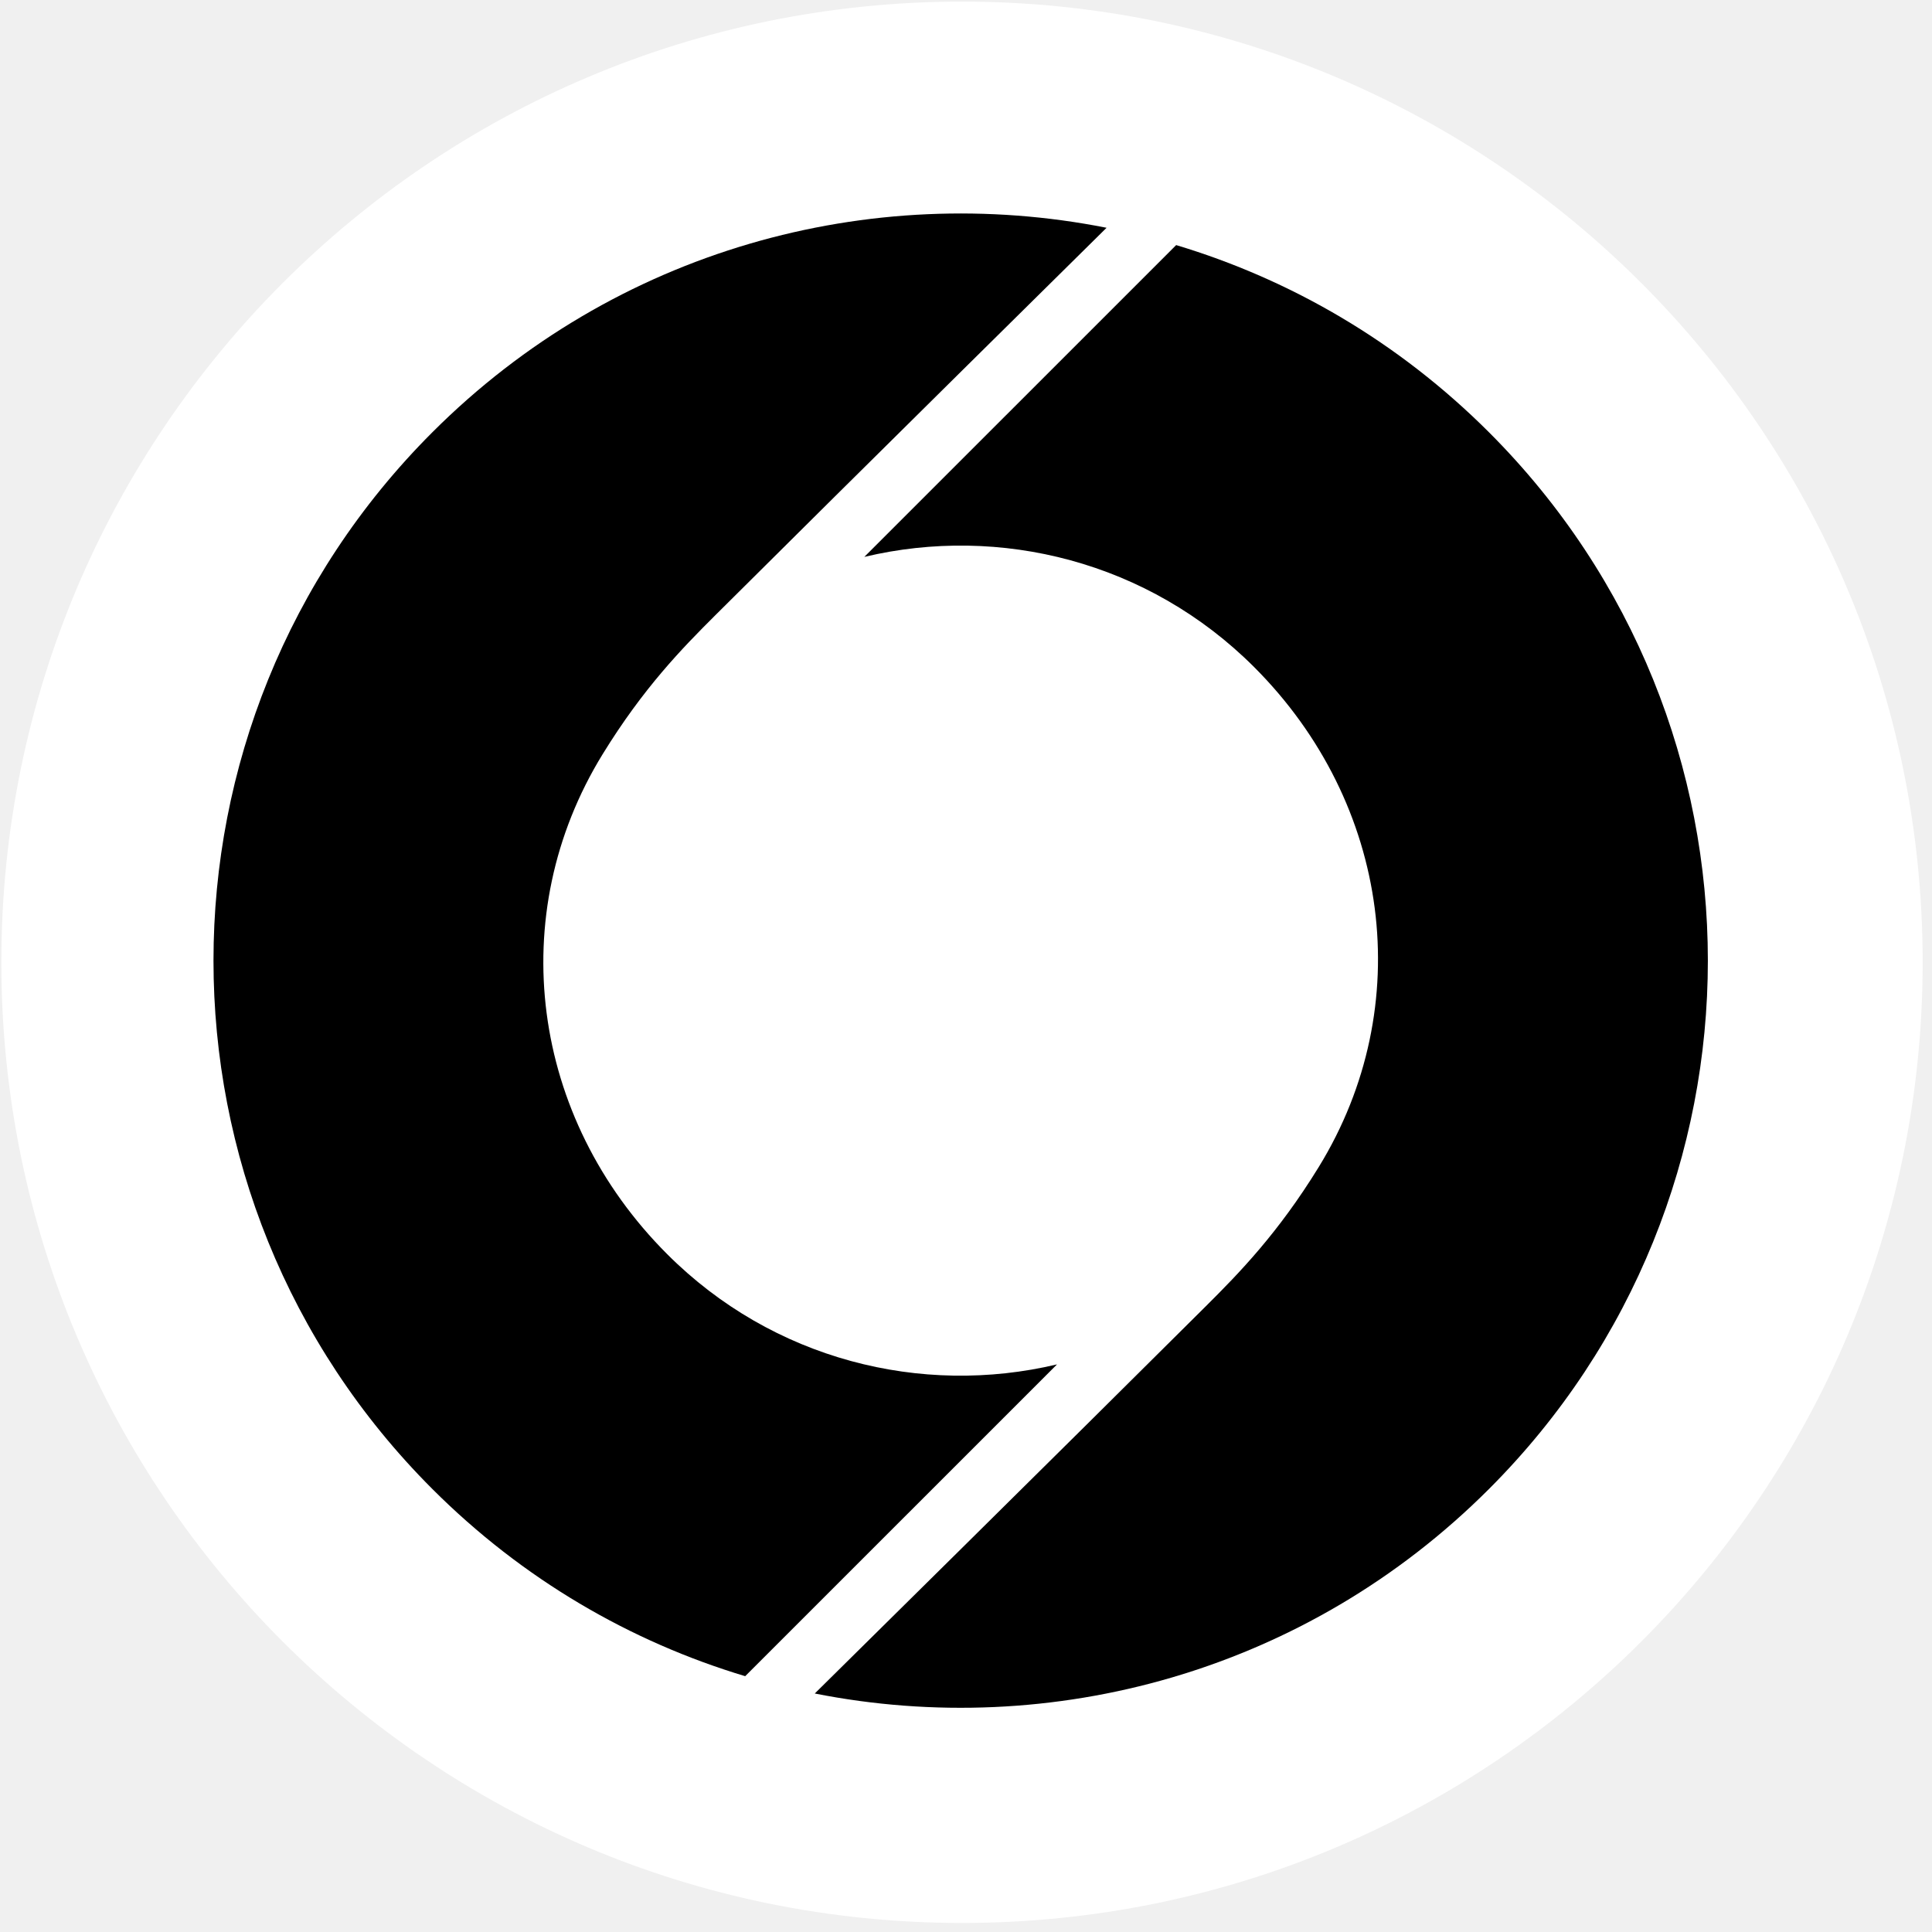
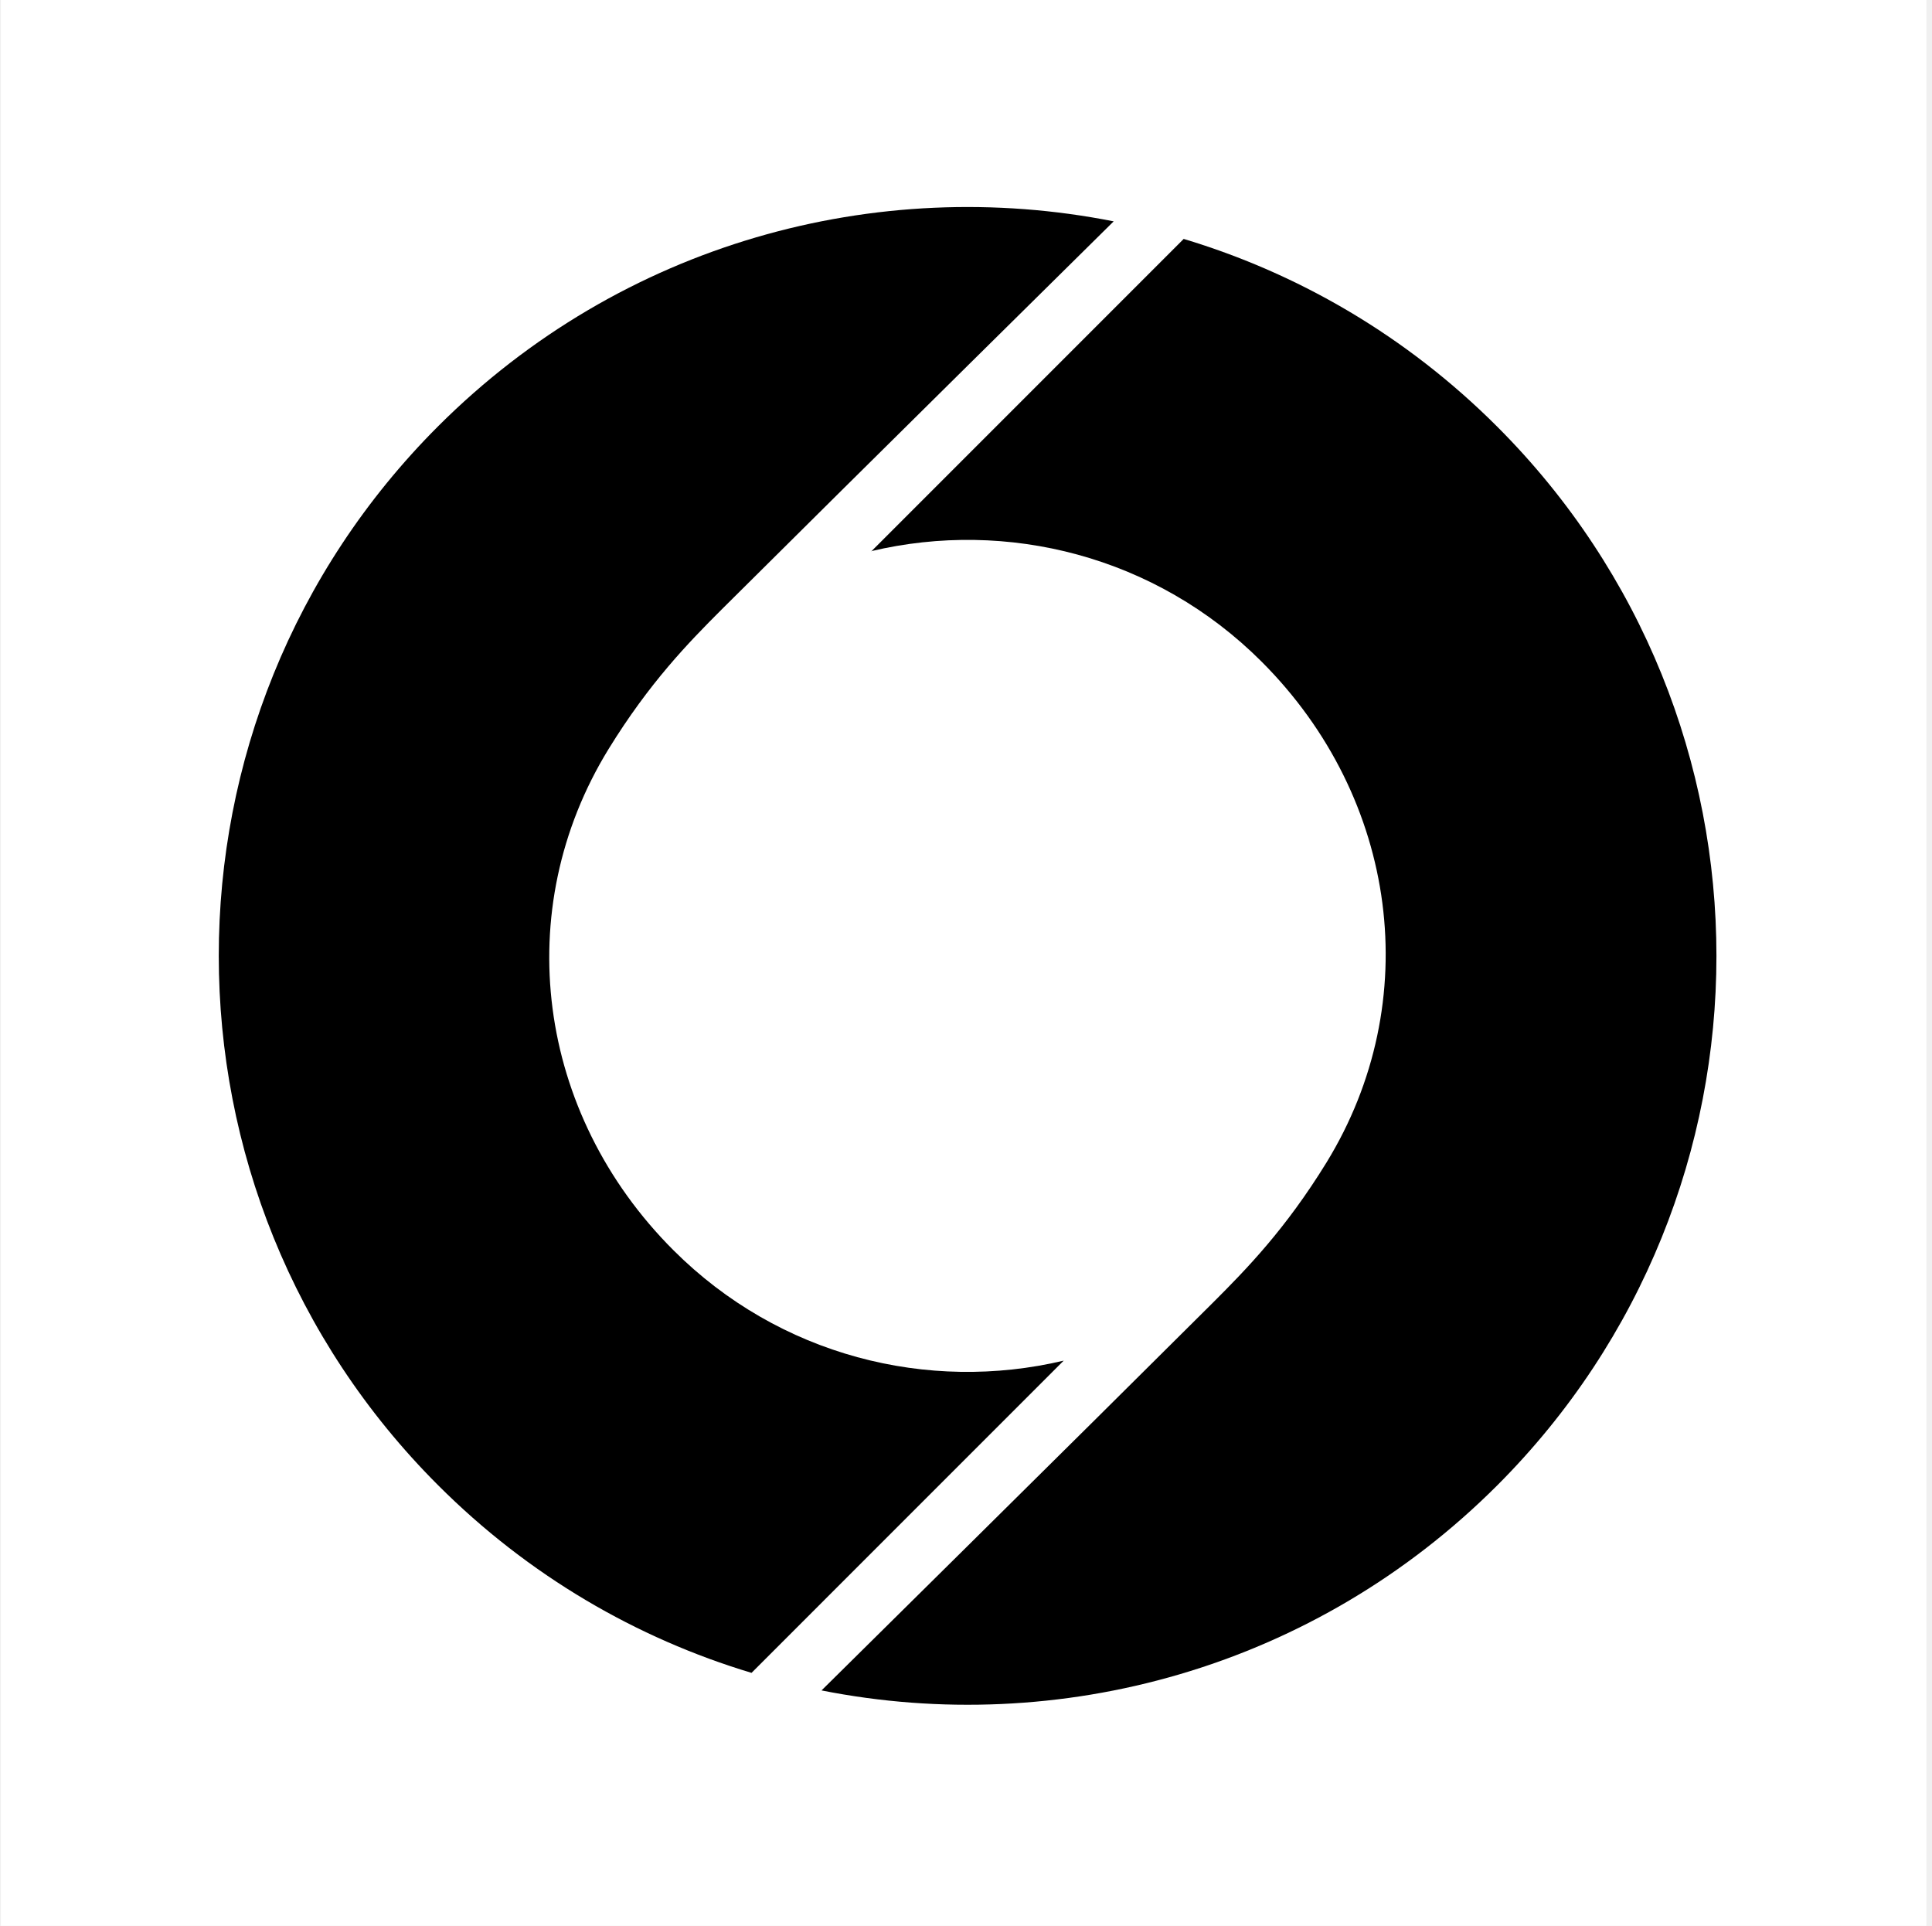
- <svg xmlns="http://www.w3.org/2000/svg" width="181" height="181" viewBox="0 0 181 181" fill="none">
-   <rect x="0.125" y="0.15" width="180" height="180.003" rx="90" fill="white" />
-   <path d="M99.019 127.825C86.325 130.841 72.404 127.4 62.504 117.495C49.705 104.698 47.207 85.708 56.453 70.666C60.271 64.455 63.898 60.743 67.031 57.622C79.947 44.757 103.67 21.339 103.67 21.339C81.52 16.954 57.662 23.337 40.503 40.501C13.166 67.835 13.166 112.16 40.503 139.494C48.977 147.968 59.081 153.809 69.813 157.034L99.025 127.825H99.019Z" fill="black" />
-   <path d="M80.983 52.17C93.677 49.154 107.598 52.596 117.498 62.5C130.296 75.298 132.794 94.287 123.549 109.329C119.731 115.54 116.104 119.253 112.97 122.374C100.054 135.239 76.332 158.656 76.332 158.656C98.481 163.041 122.34 156.658 139.499 139.494C166.836 112.16 166.836 67.835 139.499 40.501C131.024 32.027 120.921 26.187 110.189 22.961L80.977 52.17H80.983Z" fill="black" />
+ <svg xmlns="http://www.w3.org/2000/svg" width="301" height="300" viewBox="0 0 301 300" fill="none">
+   <rect width="300" height="300.006" transform="translate(0.125 -0.0012207)" fill="white" />
+   <path d="M165.747 211.957C144.603 216.982 121.405 211.251 104.9 194.744C83.584 173.426 79.415 141.758 94.808 116.698C101.18 106.349 107.209 100.17 112.425 94.952C133.977 73.506 173.508 34.483 173.508 34.483C136.606 27.17 96.861 37.818 68.254 66.407C22.693 111.973 22.693 185.828 68.254 231.372C82.365 245.485 99.213 255.235 117.086 260.602L165.747 211.936V211.957Z" fill="black" />
+   <path d="M135.71 85.865C156.855 80.84 180.052 86.571 196.558 103.078C217.874 124.396 222.043 156.064 206.649 181.124C200.278 191.473 194.249 197.653 189.032 202.87C167.502 224.316 127.992 263.339 127.992 263.339C164.894 270.652 204.639 260.004 233.246 231.415C278.807 185.85 278.807 111.995 233.246 66.45C219.135 52.338 202.287 42.587 184.414 37.22L135.753 85.887L135.71 85.865Z" fill="black" />
</svg>
